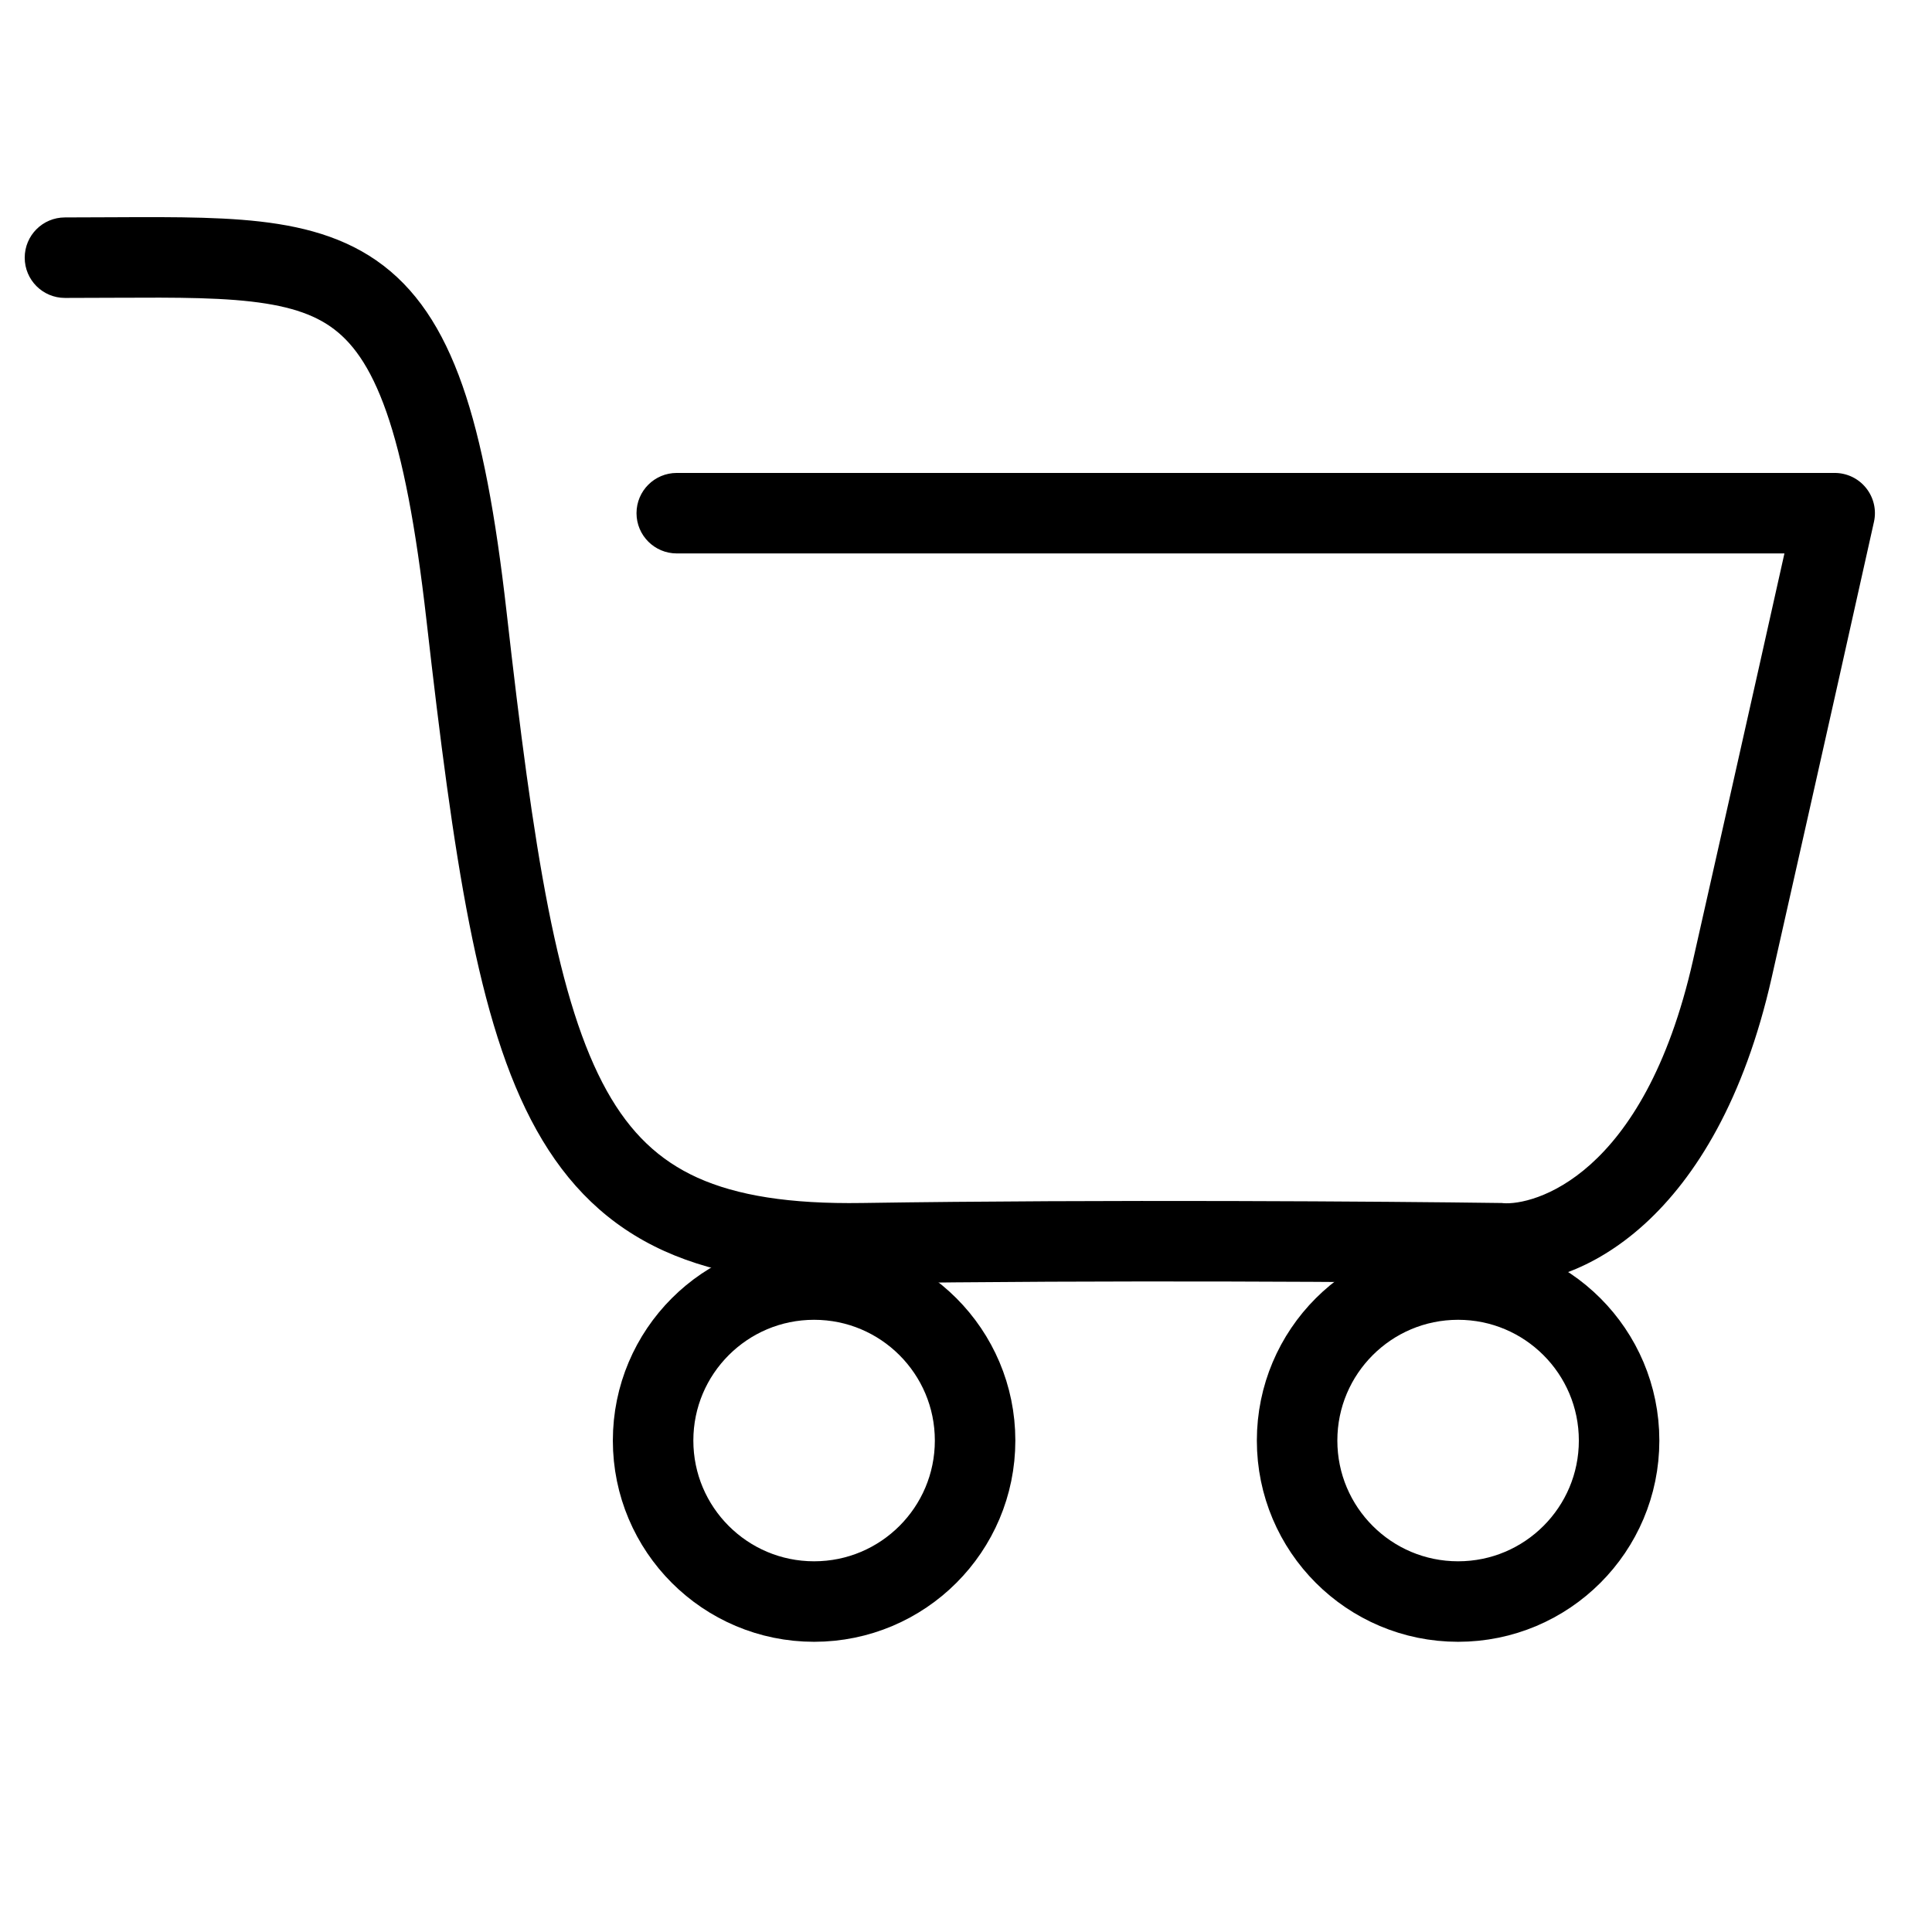
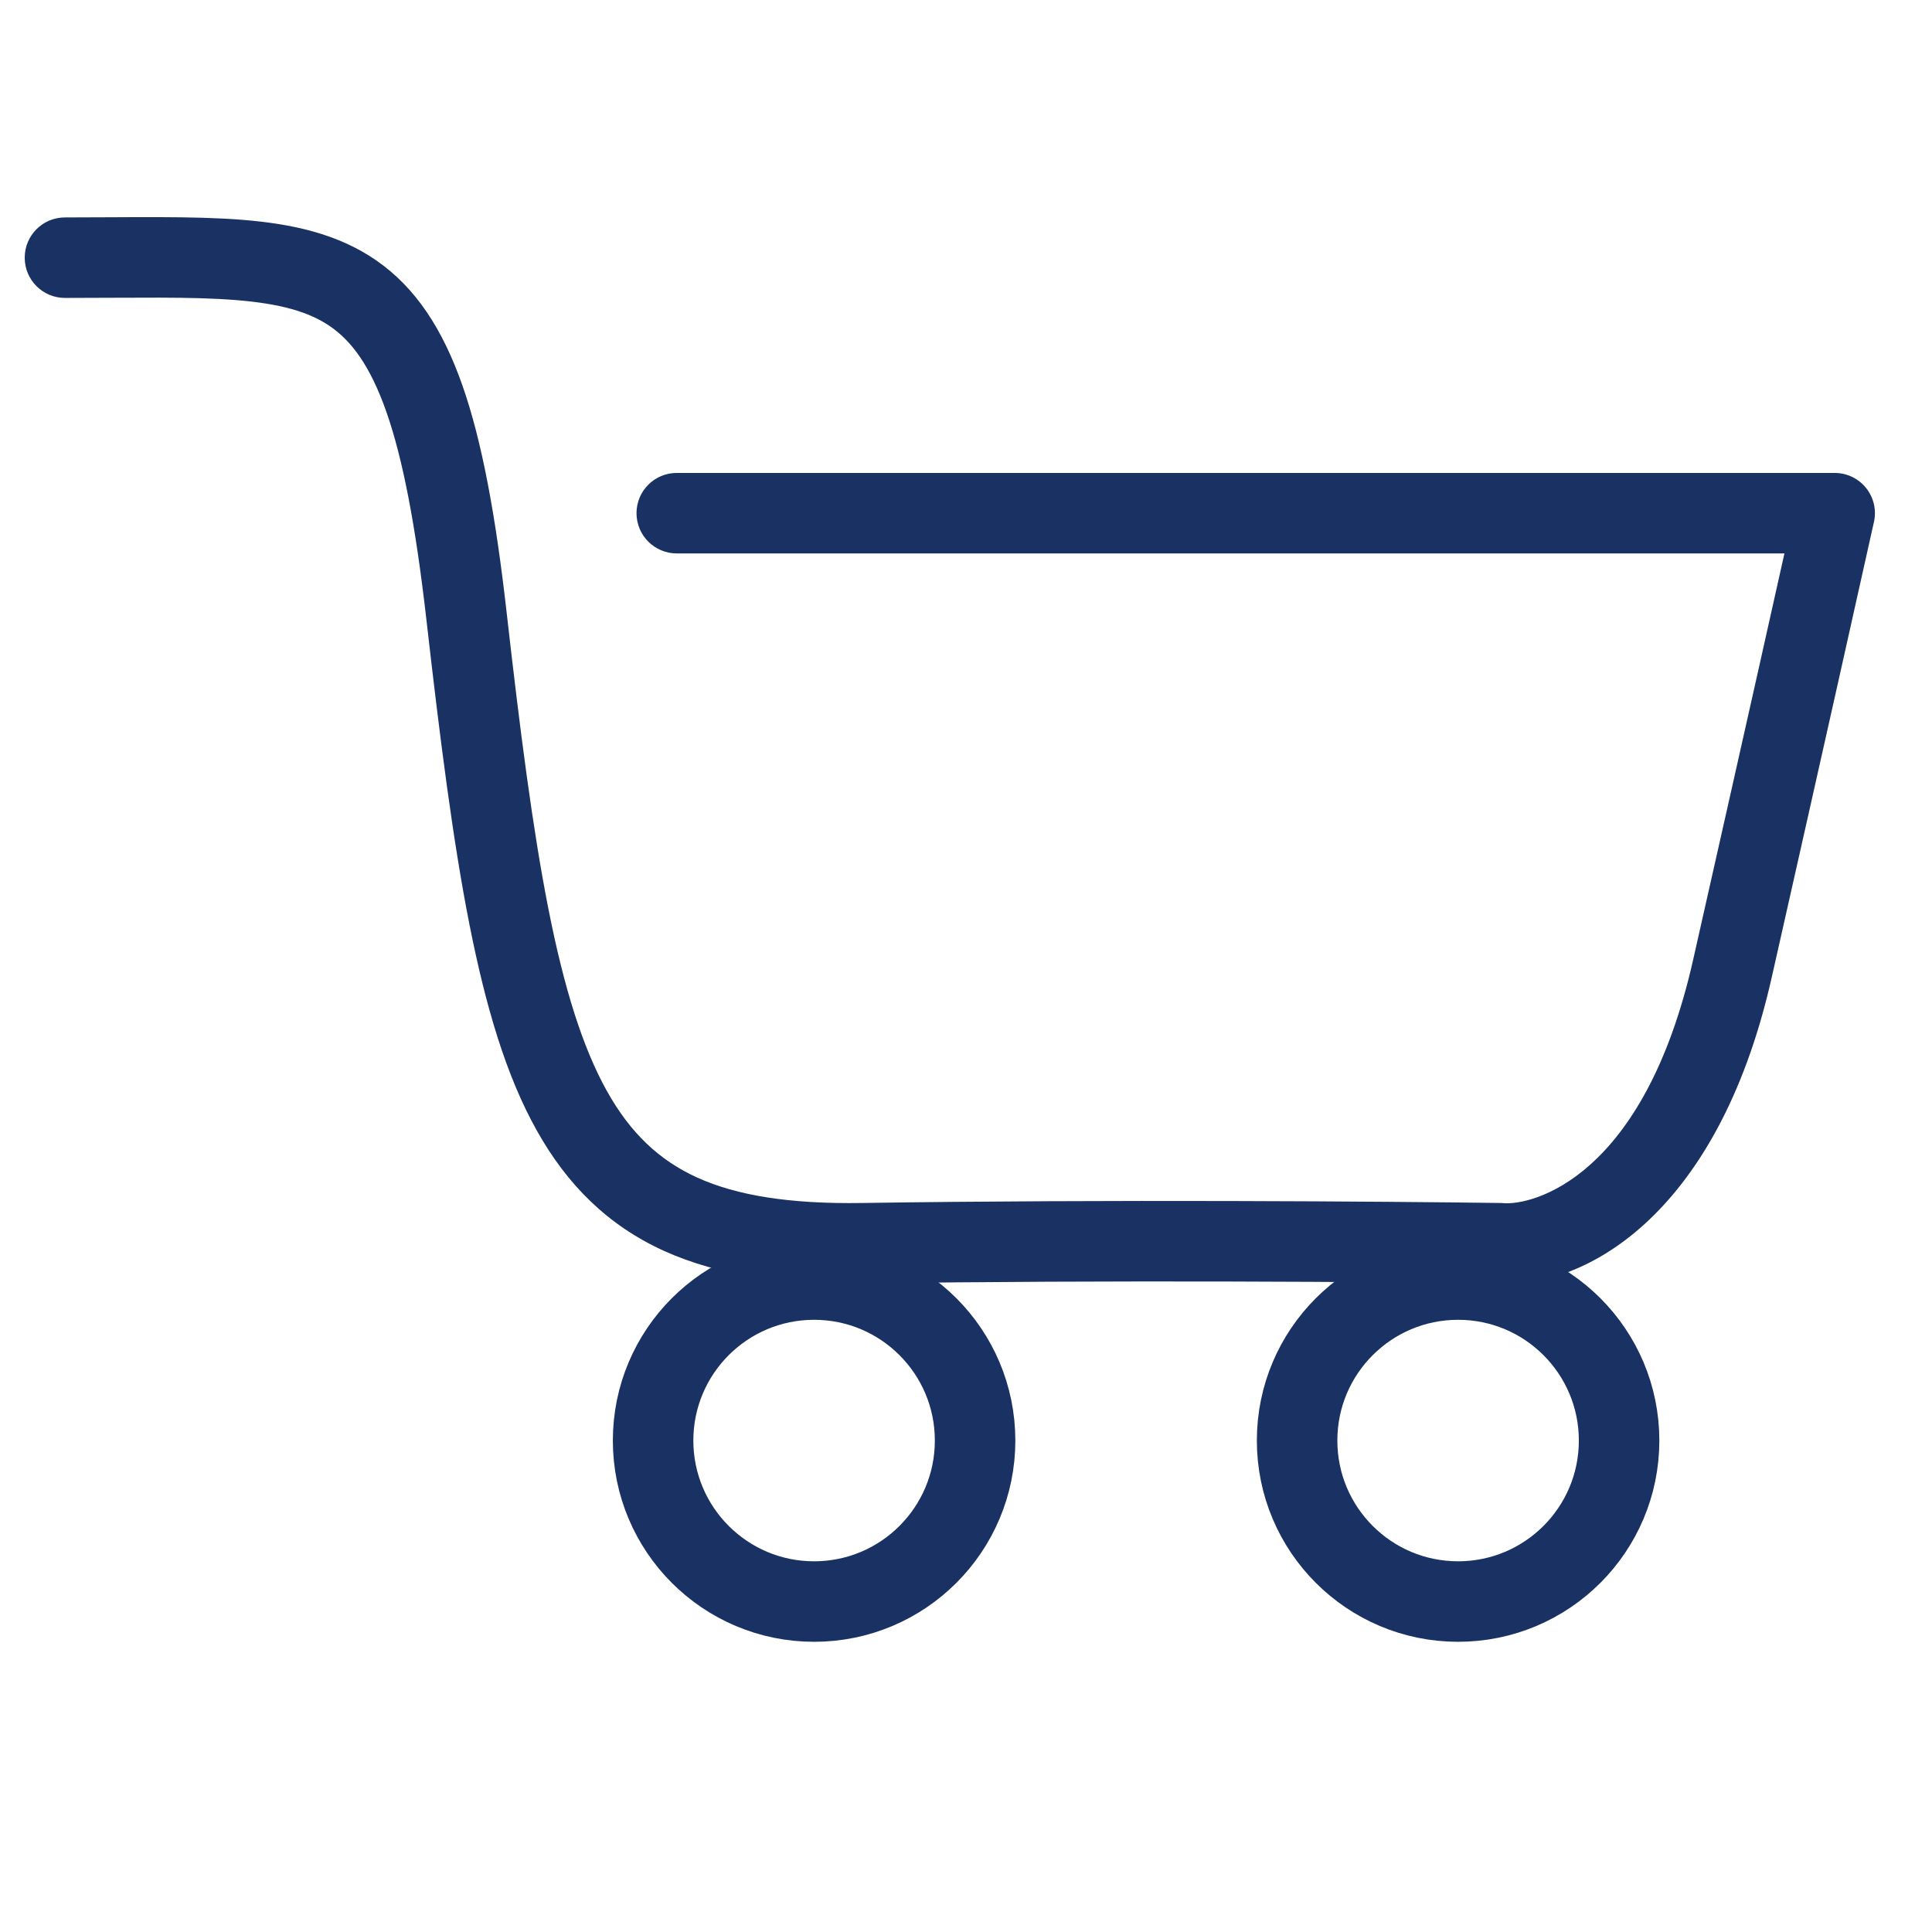
<svg xmlns="http://www.w3.org/2000/svg" width="24" height="24" viewBox="0 0 24 24" fill="none">
-   <path d="M0.807 2.701C0.53 2.701 0.307 2.925 0.307 3.201C0.307 3.477 0.53 3.701 0.807 3.701V2.701ZM5.795 7.65L6.292 7.594L5.795 7.65ZM10.718 15.444L10.71 14.944L10.718 15.444ZM18.632 15.444L18.673 14.946L18.656 14.944L18.639 14.944L18.632 15.444ZM22.791 6.375L23.279 6.483C23.312 6.335 23.276 6.18 23.181 6.062C23.086 5.943 22.942 5.875 22.791 5.875V6.375ZM8.407 5.875C8.131 5.875 7.907 6.098 7.907 6.375C7.907 6.651 8.131 6.875 8.407 6.875V5.875ZM0.807 3.701C1.689 3.701 2.362 3.683 2.923 3.727C3.476 3.771 3.837 3.871 4.104 4.056C4.364 4.236 4.597 4.539 4.8 5.117C5.005 5.703 5.164 6.53 5.298 7.707L6.292 7.594C6.156 6.397 5.987 5.48 5.744 4.787C5.498 4.086 5.163 3.573 4.673 3.234C4.191 2.901 3.621 2.779 3.001 2.73C2.388 2.682 1.645 2.701 0.807 2.701V3.701ZM5.298 7.707C5.467 9.19 5.626 10.441 5.83 11.476C6.034 12.509 6.288 13.363 6.665 14.038C7.049 14.726 7.559 15.227 8.253 15.541C8.933 15.848 9.751 15.959 10.725 15.944L10.71 14.944C9.807 14.958 9.155 14.851 8.665 14.63C8.19 14.415 7.831 14.076 7.538 13.551C7.237 13.011 7.007 12.277 6.811 11.283C6.616 10.292 6.46 9.078 6.292 7.594L5.298 7.707ZM10.725 15.944C13.722 15.898 17.241 15.925 18.625 15.944L18.639 14.944C17.25 14.925 13.72 14.898 10.71 14.944L10.725 15.944ZM18.59 15.942C19.616 16.028 21.327 15.161 22.008 12.146L21.032 11.926C20.419 14.64 19.033 14.976 18.673 14.946L18.59 15.942ZM22.008 12.146C22.655 9.28 23.125 7.177 23.279 6.483L22.303 6.266C22.149 6.959 21.679 9.061 21.032 11.926L22.008 12.146ZM22.791 5.875H8.407V6.875H22.791V5.875Z" fill="currentColor" />
-   <circle cx="10.113" cy="17.895" r="2" stroke="currentColor" />
-   <circle cx="18.113" cy="17.895" r="2" stroke="currentColor" />
+   <path d="M0.807 2.701C0.53 2.701 0.307 2.925 0.307 3.201C0.307 3.477 0.53 3.701 0.807 3.701V2.701ZM5.795 7.65L6.292 7.594L5.795 7.65ZM10.718 15.444L10.71 14.944L10.718 15.444ZM18.632 15.444L18.673 14.946L18.656 14.944L18.639 14.944L18.632 15.444ZM22.791 6.375L23.279 6.483C23.312 6.335 23.276 6.18 23.181 6.062C23.086 5.943 22.942 5.875 22.791 5.875V6.375ZM8.407 5.875C8.131 5.875 7.907 6.098 7.907 6.375C7.907 6.651 8.131 6.875 8.407 6.875V5.875ZM0.807 3.701C1.689 3.701 2.362 3.683 2.923 3.727C3.476 3.771 3.837 3.871 4.104 4.056C4.364 4.236 4.597 4.539 4.8 5.117C5.005 5.703 5.164 6.53 5.298 7.707L6.292 7.594C6.156 6.397 5.987 5.48 5.744 4.787C5.498 4.086 5.163 3.573 4.673 3.234C4.191 2.901 3.621 2.779 3.001 2.73C2.388 2.682 1.645 2.701 0.807 2.701V3.701ZM5.298 7.707C5.467 9.19 5.626 10.441 5.83 11.476C6.034 12.509 6.288 13.363 6.665 14.038C7.049 14.726 7.559 15.227 8.253 15.541C8.933 15.848 9.751 15.959 10.725 15.944L10.71 14.944C9.807 14.958 9.155 14.851 8.665 14.63C8.19 14.415 7.831 14.076 7.538 13.551C7.237 13.011 7.007 12.277 6.811 11.283C6.616 10.292 6.46 9.078 6.292 7.594L5.298 7.707ZM10.725 15.944C13.722 15.898 17.241 15.925 18.625 15.944L18.639 14.944C17.25 14.925 13.72 14.898 10.71 14.944L10.725 15.944ZM18.59 15.942C19.616 16.028 21.327 15.161 22.008 12.146L21.032 11.926C20.419 14.64 19.033 14.976 18.673 14.946L18.59 15.942ZM22.008 12.146C22.655 9.28 23.125 7.177 23.279 6.483L22.303 6.266C22.149 6.959 21.679 9.061 21.032 11.926L22.008 12.146ZM22.791 5.875H8.407V6.875H22.791V5.875Z" fill="#1A3263" />
+   <circle cx="10.113" cy="17.895" r="2" stroke="#1A3263" />
+   <circle cx="18.113" cy="17.895" r="2" stroke="#1A3263" />
</svg>
